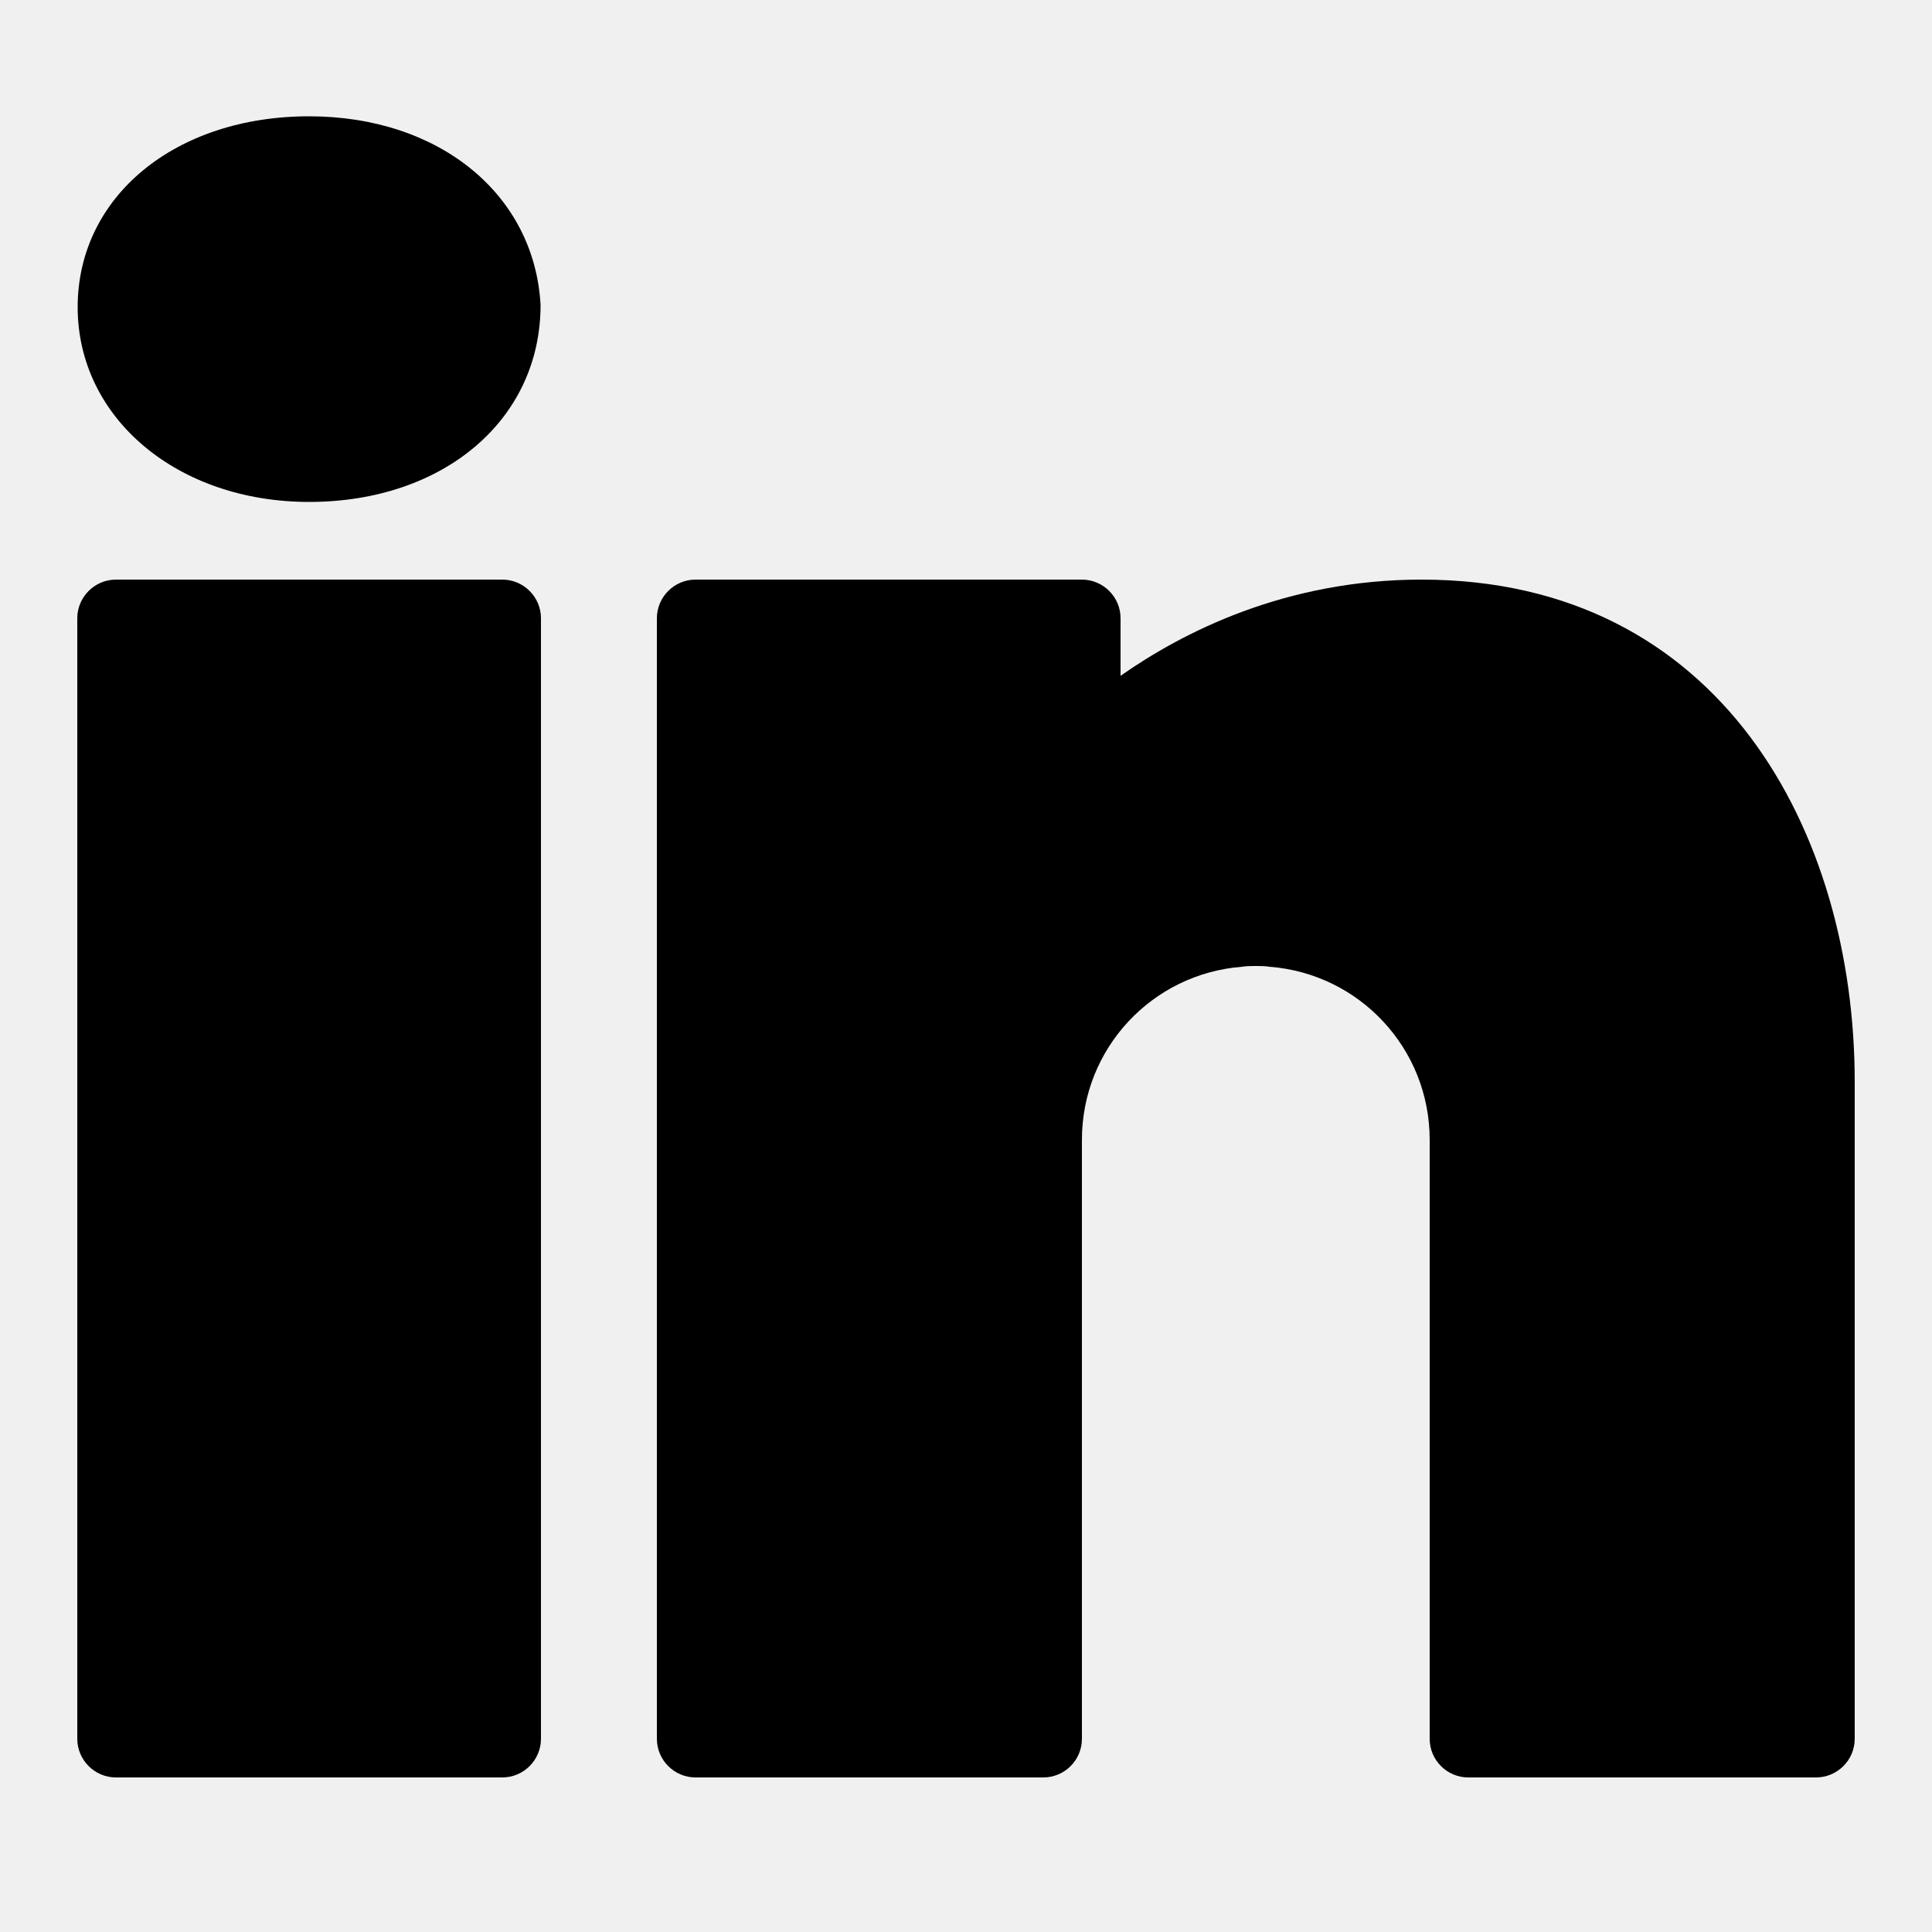
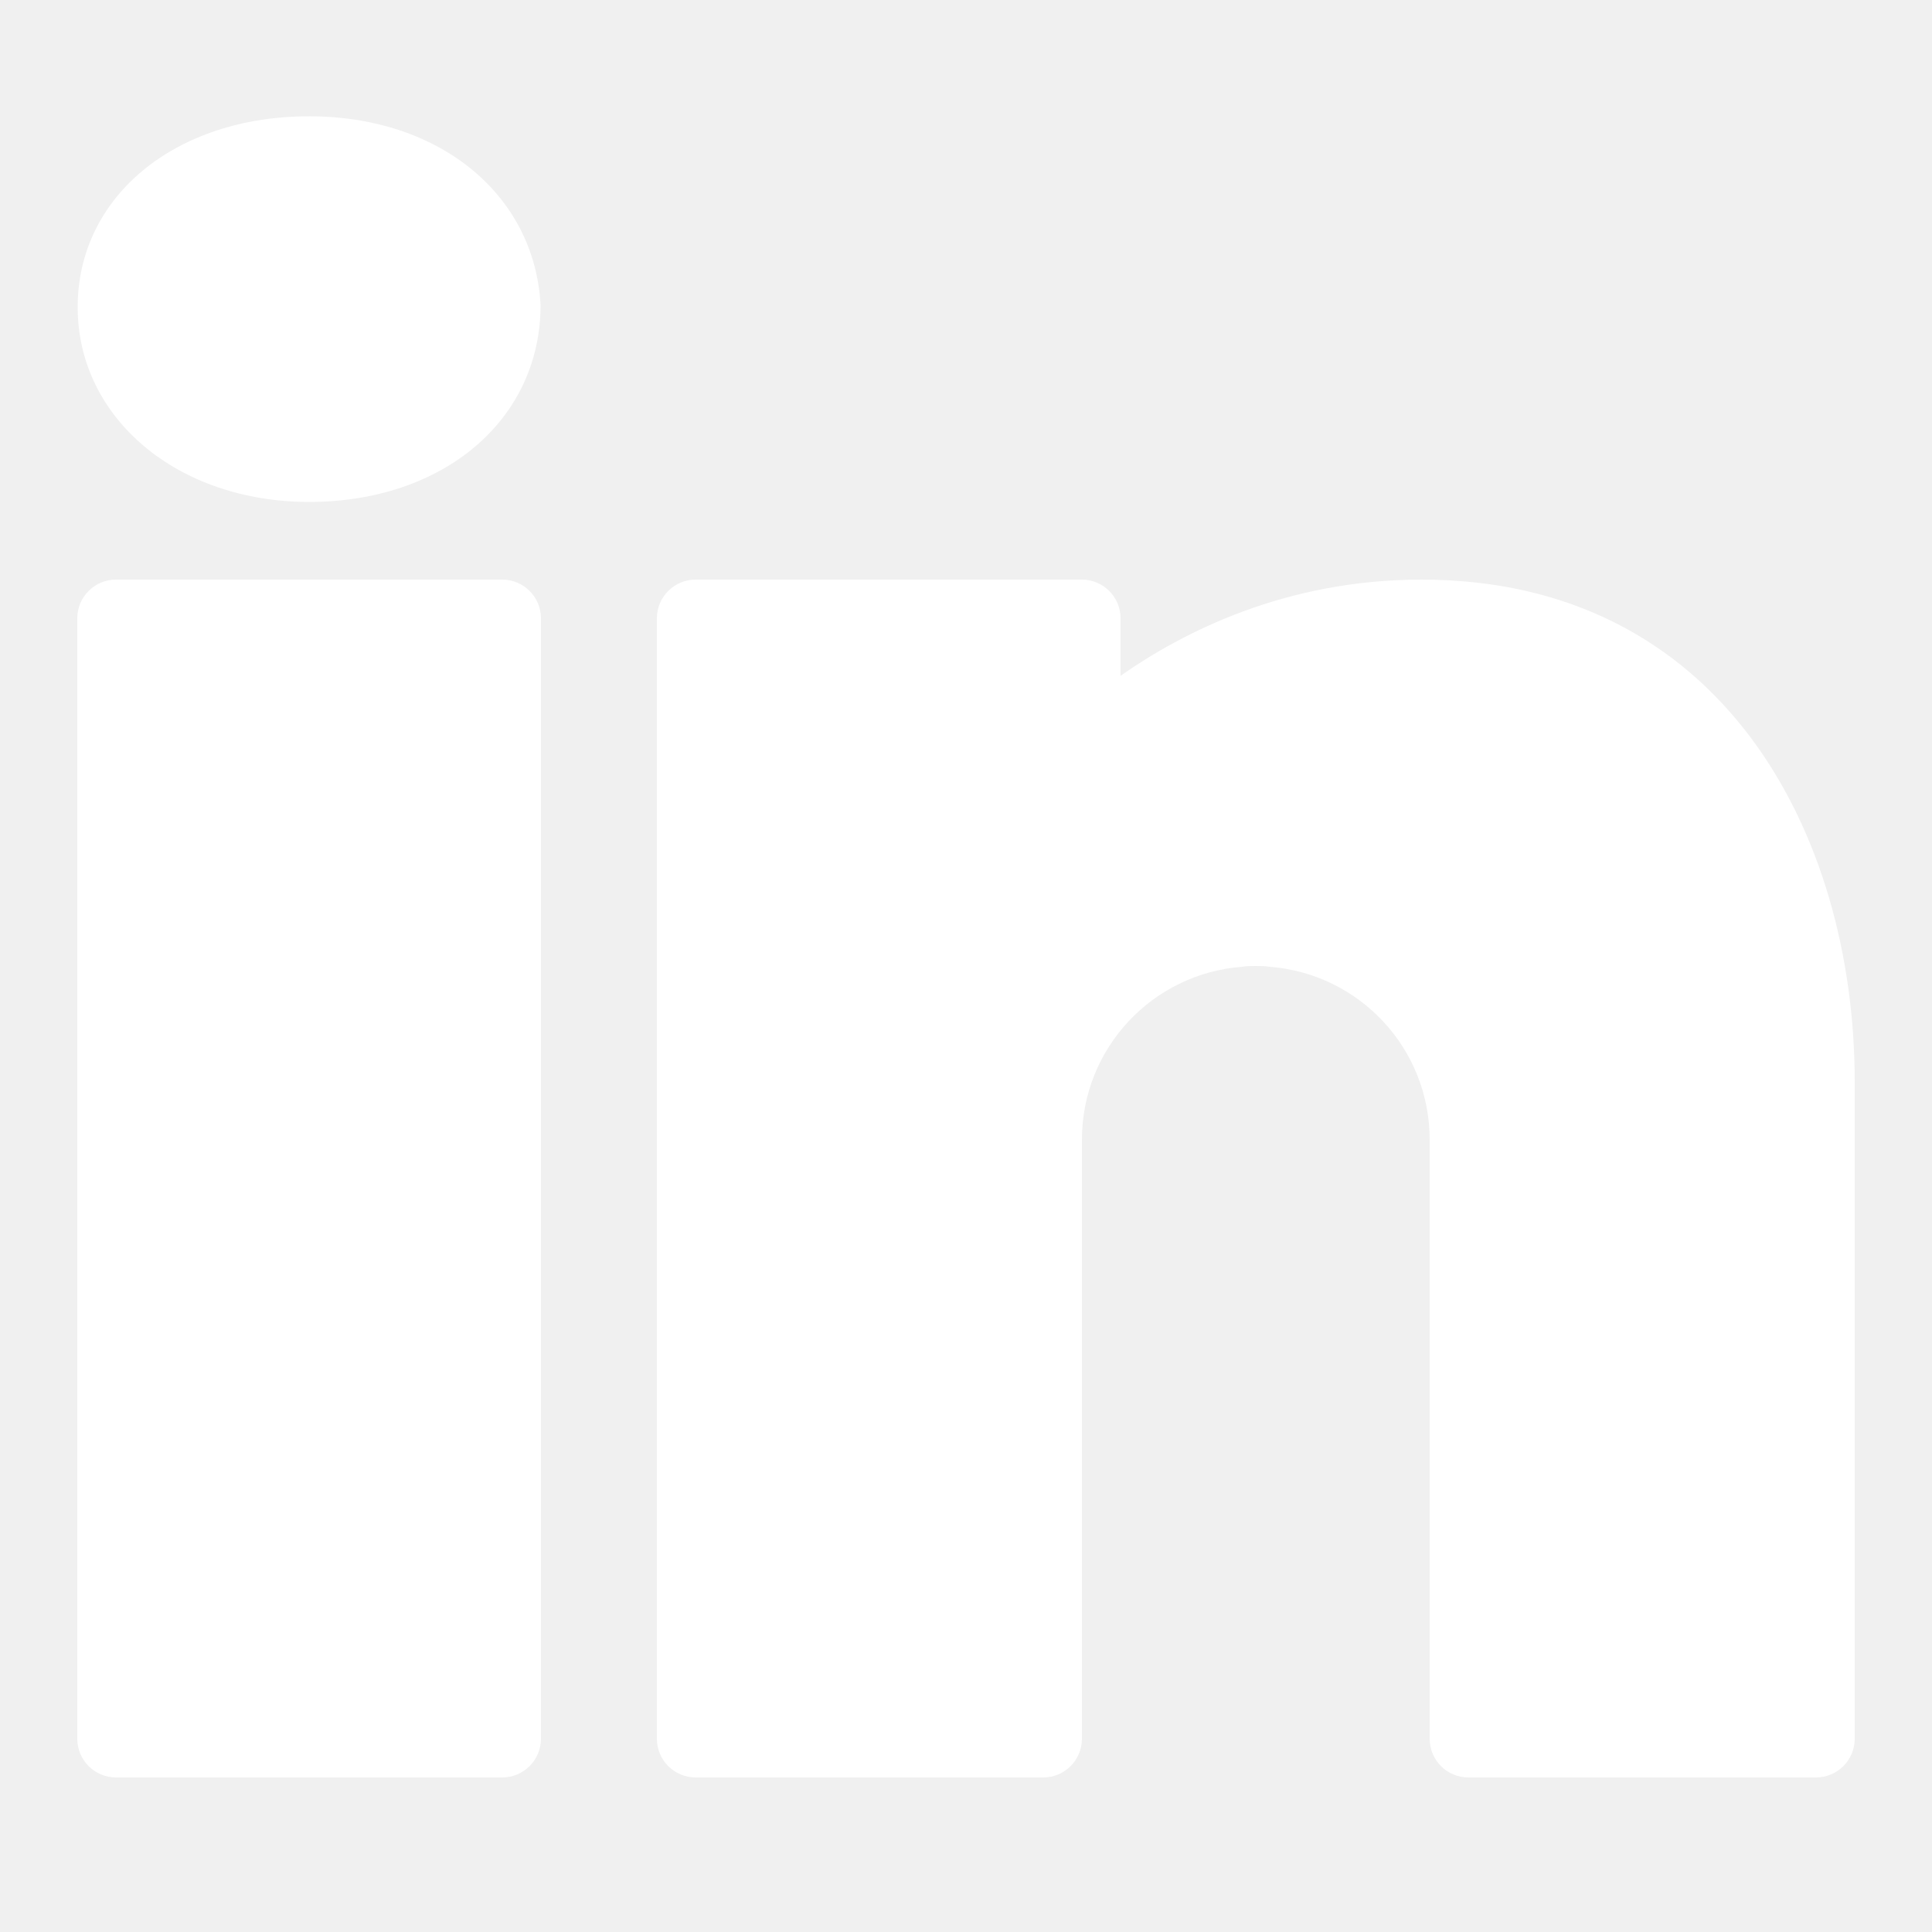
- <svg xmlns="http://www.w3.org/2000/svg" viewBox="0 0 50 50" width="50px" height="50px">
-   <path d="M 8 3.01 C 4.53 3.01 2.01 5.089 2.01 7.949 C 2.01 10.819 4.59 12.99 8 12.99 C 11.47 12.99 13.99 10.871 13.99 7.891 C 13.83 5.021 11.36 3.01 8 3.01 z M 3 15 C 2.45 15 2 15.45 2 16 L 2 45 C 2 45.55 2.45 46 3 46 L 13 46 C 13.55 46 14 45.55 14 45 L 14 16 C 14 15.45 13.55 15 13 15 L 3 15 z M 18 15 C 17.45 15 17 15.45 17 16 L 17 45 C 17 45.55 17.45 46 18 46 L 27 46 C 27.552 46 28 45.552 28 45 L 28 30 L 28 29.75 L 28 29.5 C 28 27.13 29.821 25.2 32.141 25.02 C 32.261 25 32.38 25 32.5 25 C 32.62 25 32.739 25 32.859 25.02 C 35.179 25.2 37 27.13 37 29.5 L 37 45 C 37 45.552 37.448 46 38 46 L 47 46 C 47.55 46 48 45.55 48 45 L 48 28 C 48 21.53 44.529 15 36.789 15 C 33.269 15 30.61 16.36 29 17.49 L 29 16 C 29 15.45 28.55 15 28 15 L 18 15 z" />
+ <svg xmlns="http://www.w3.org/2000/svg" viewBox="0,0,256,256" width="100px" height="100px">
+   <g fill="#ffffff" fill-rule="nonzero" stroke="none" stroke-width="1" stroke-linecap="butt" stroke-linejoin="miter" stroke-miterlimit="10" stroke-dasharray="" stroke-dashoffset="0" font-family="none" font-weight="none" font-size="none" text-anchor="none" style="mix-blend-mode: normal">
+     <g transform="scale(5.12,5.12)">
+       <path d="M8,3.01c-3.47,0 -5.99,2.079 -5.99,4.939c0,2.87 2.58,5.041 5.99,5.041c3.47,0 5.99,-2.12 5.99,-5.1c-0.16,-2.87 -2.63,-4.881 -5.99,-4.881zM3,15c-0.55,0 -1,0.45 -1,1v29c0,0.55 0.45,1 1,1h10c0.55,0 1,-0.45 1,-1v-29c0,-0.55 -0.45,-1 -1,-1zM18,15c-0.55,0 -1,0.45 -1,1v29c0,0.55 0.45,1 1,1h9c0.552,0 1,-0.448 1,-1v-15v-0.25v-0.25c0,-2.37 1.821,-4.3 4.141,-4.48c0.12,-0.02 0.239,-0.02 0.359,-0.02c0.12,0 0.239,-0 0.359,0.02c2.32,0.18 4.141,2.11 4.141,4.48v15.5c0,0.552 0.448,1 1,1h9c0.55,0 1,-0.45 1,-1v-17c0,-6.47 -3.471,-13 -11.211,-13c-3.52,0 -6.179,1.36 -7.789,2.49v-1.49c0,-0.55 -0.45,-1 -1,-1z" />
+     </g>
+   </g>
</svg>
